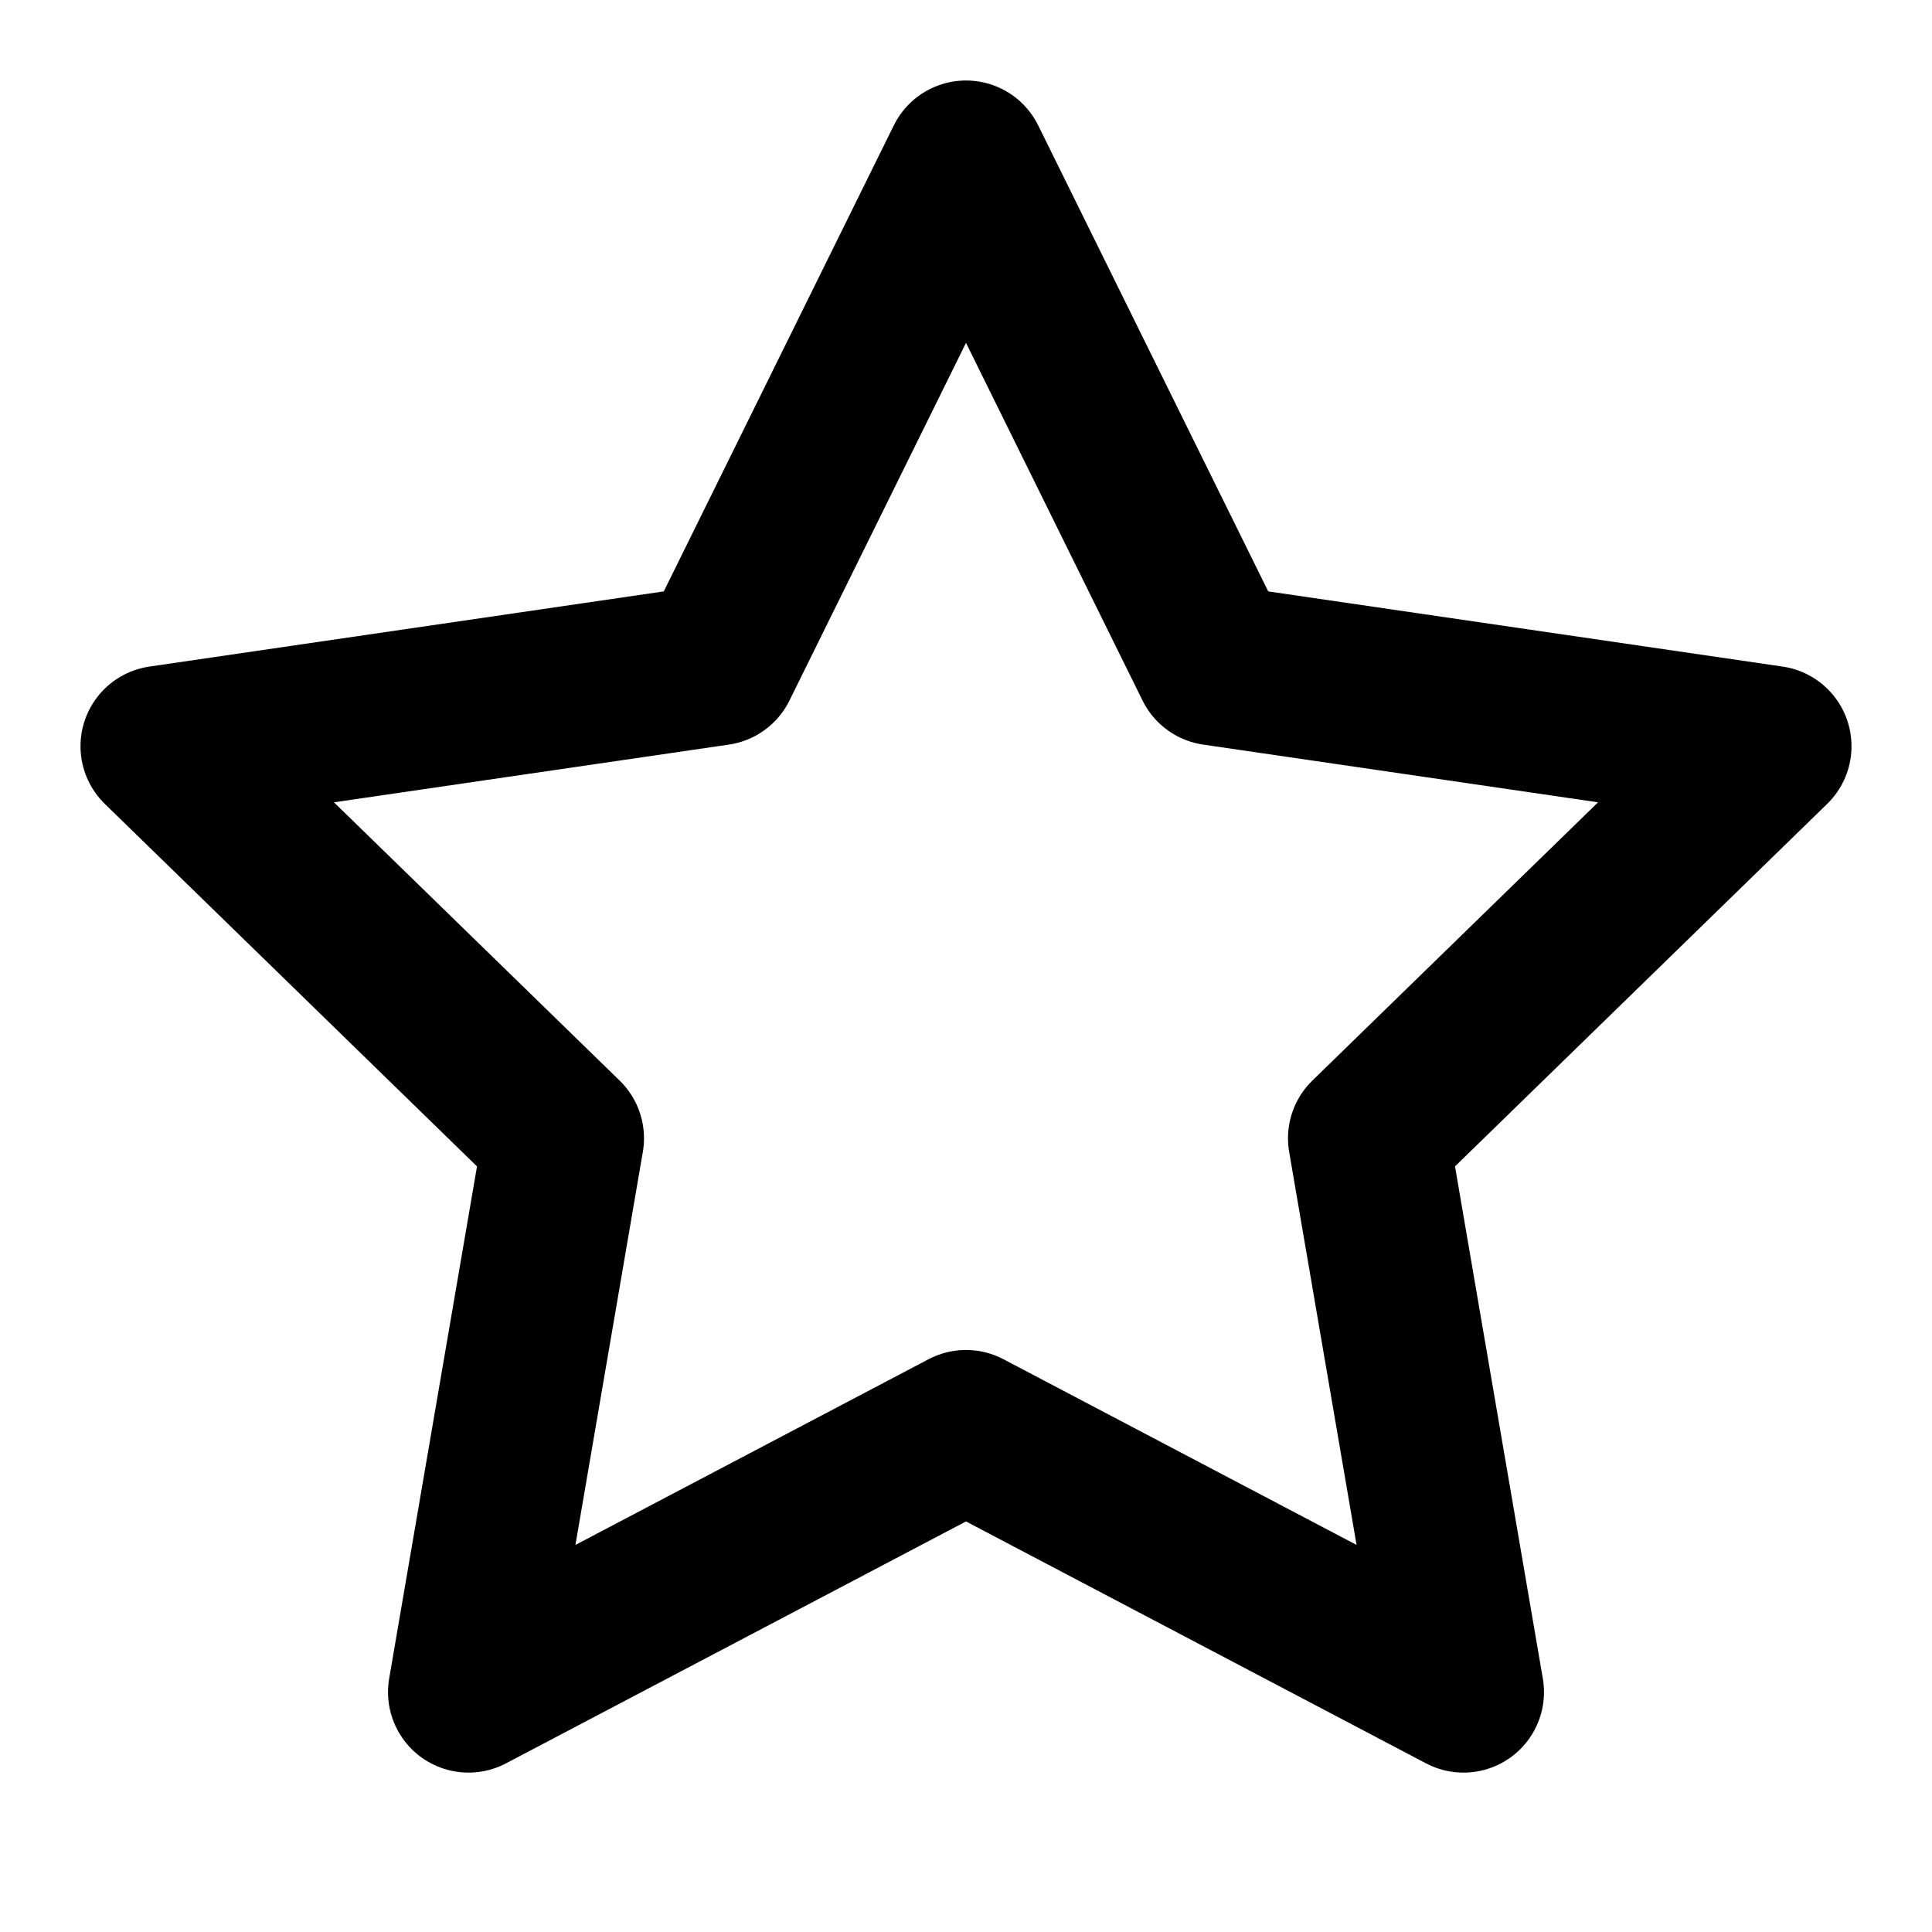
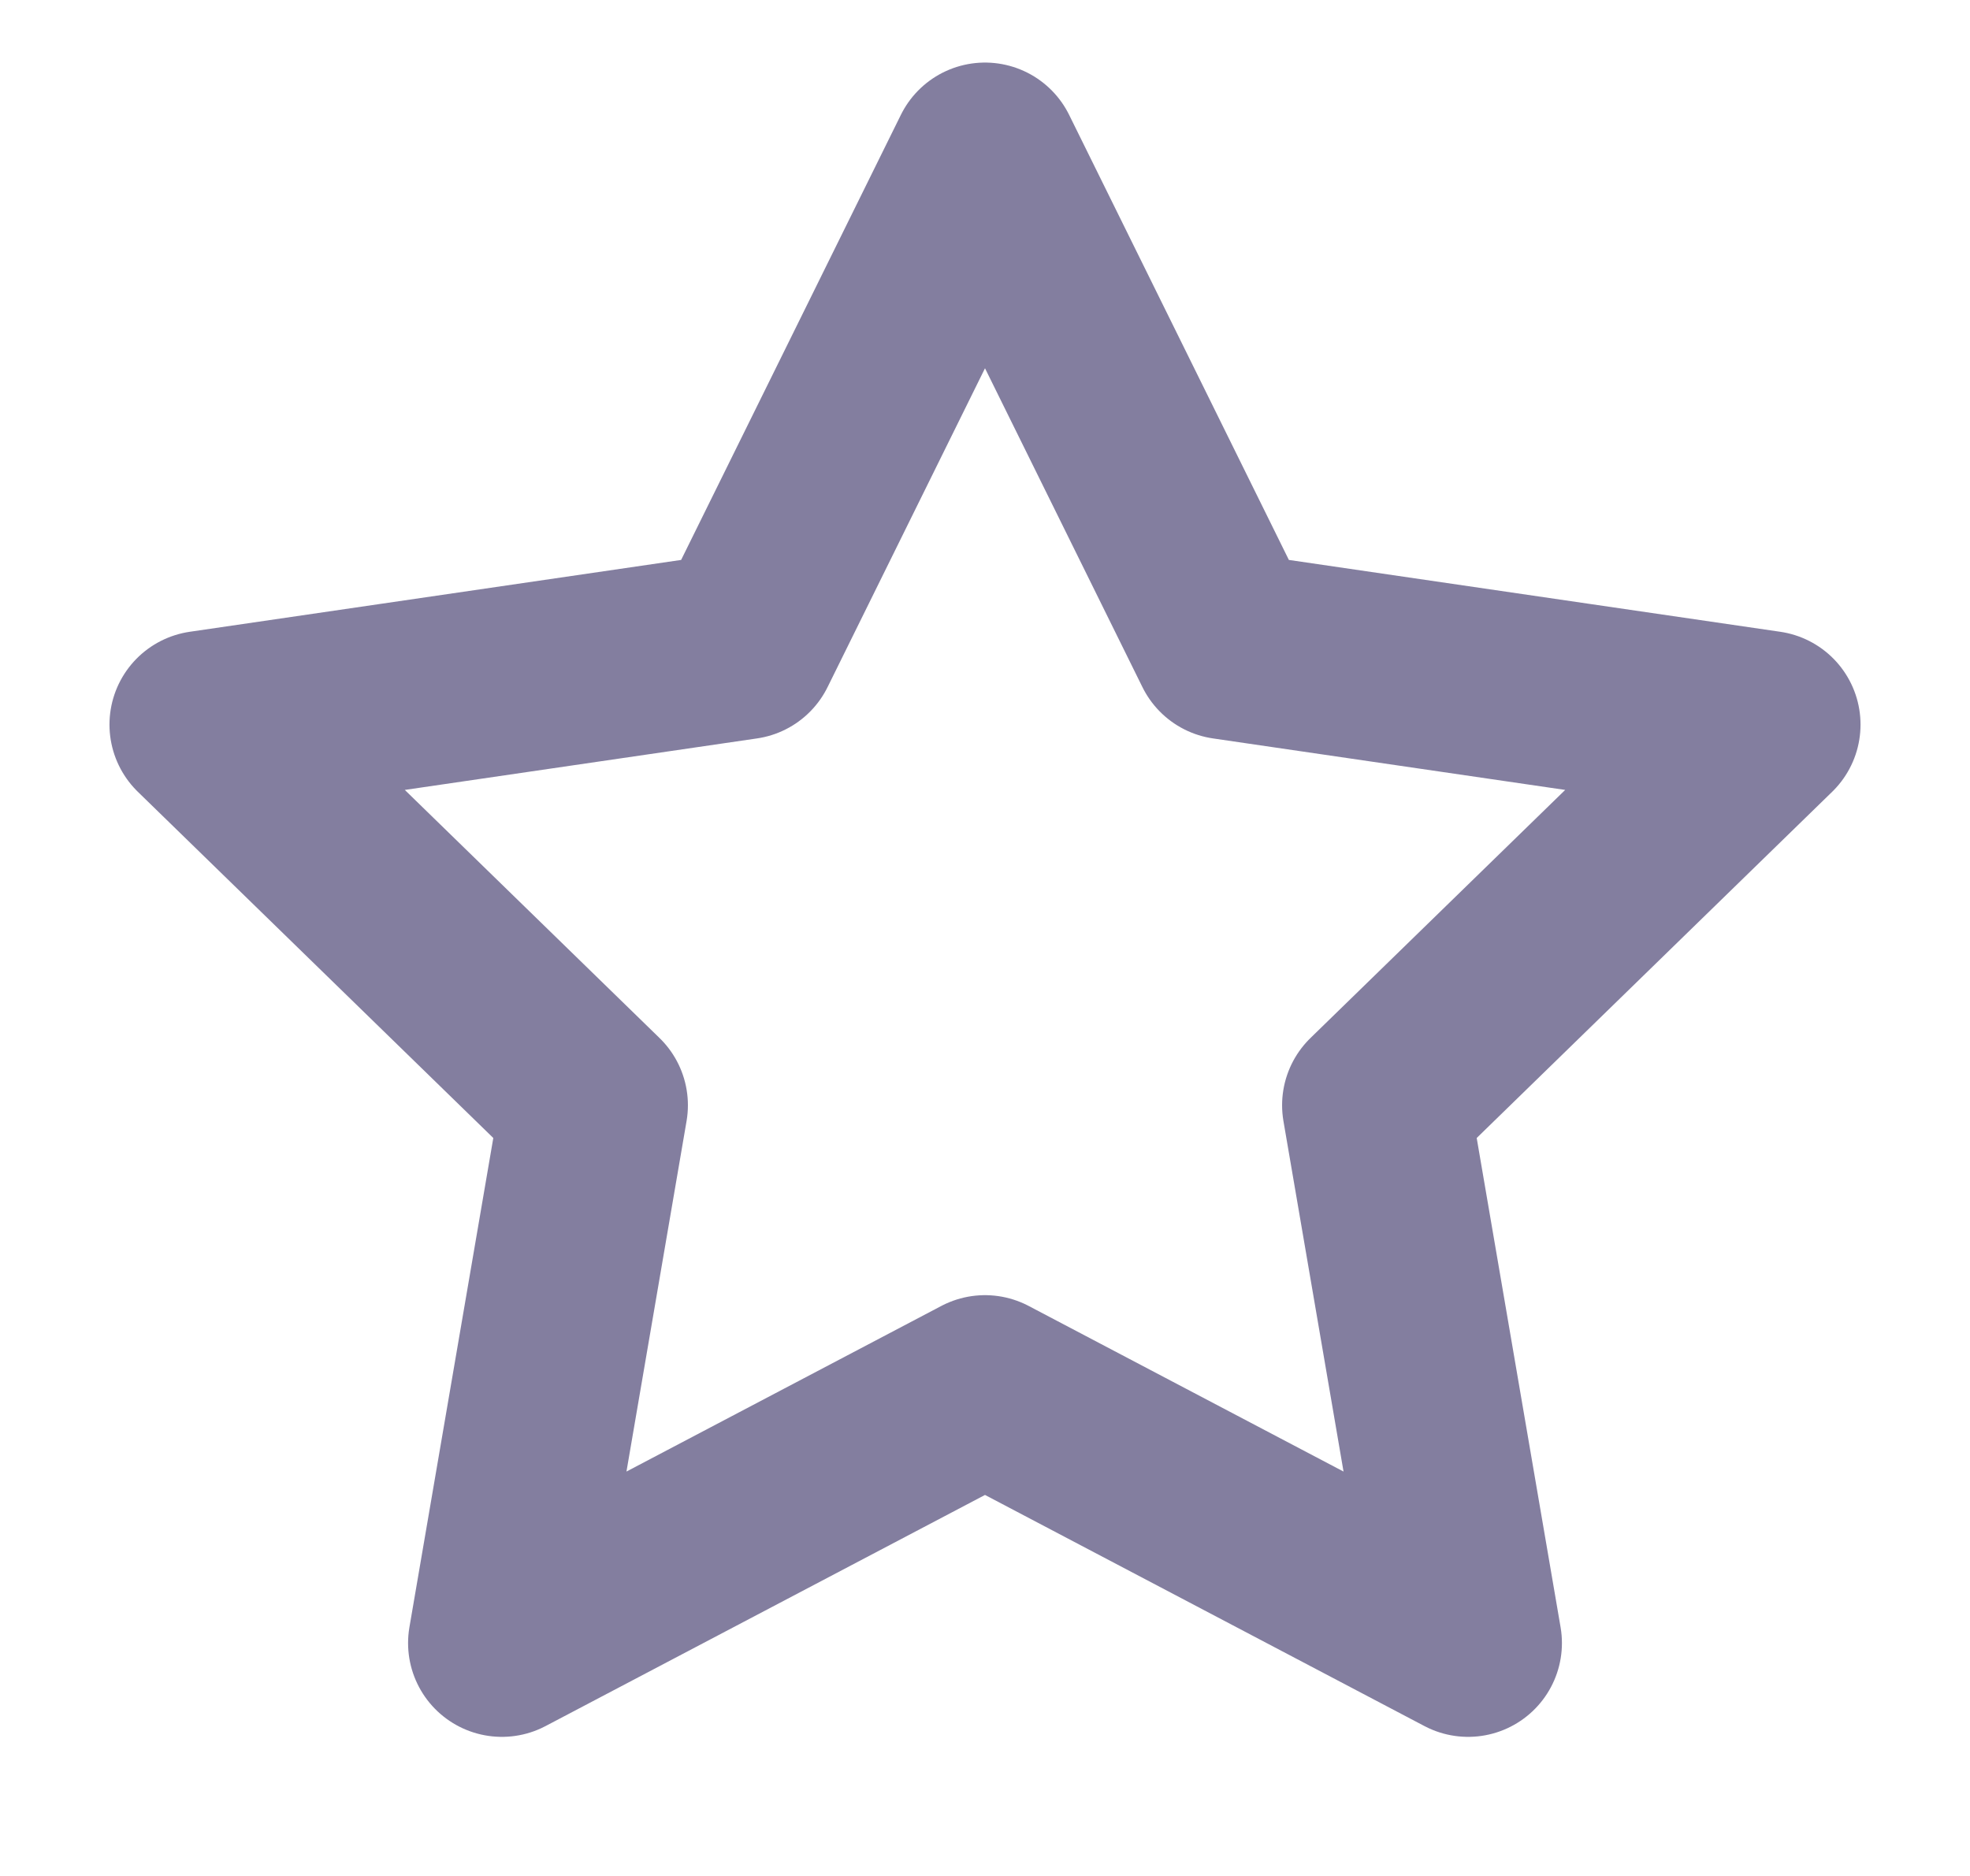
- <svg xmlns="http://www.w3.org/2000/svg" width="24" height="24" viewBox="0 0 24 24" fill="none" stroke="currentColor" stroke-width="2" stroke-linecap="round" stroke-linejoin="round" class="feather feather-star">
-   <polygon points="12 2 15.09 8.26 22 9.27 17 14.14 18.18 21.02 12 17.77 5.82 21.02 7 14.14 2 9.27 8.91 8.26 12 2" />
+ <svg xmlns="http://www.w3.org/2000/svg" width="21" height="20" viewBox="0 0 21 20" fill="none">
+   <g id="star">
+     <path id="Vector" d="M10.5 1.667L13.075 6.883L18.833 7.725L14.667 11.783L15.65 17.517L10.5 14.808L5.35 17.517L6.333 11.783L2.167 7.725L7.925 6.883L10.5 1.667Z" stroke="#837E9F" stroke-width="2" stroke-linecap="round" stroke-linejoin="round" />
+   </g>
</svg>
